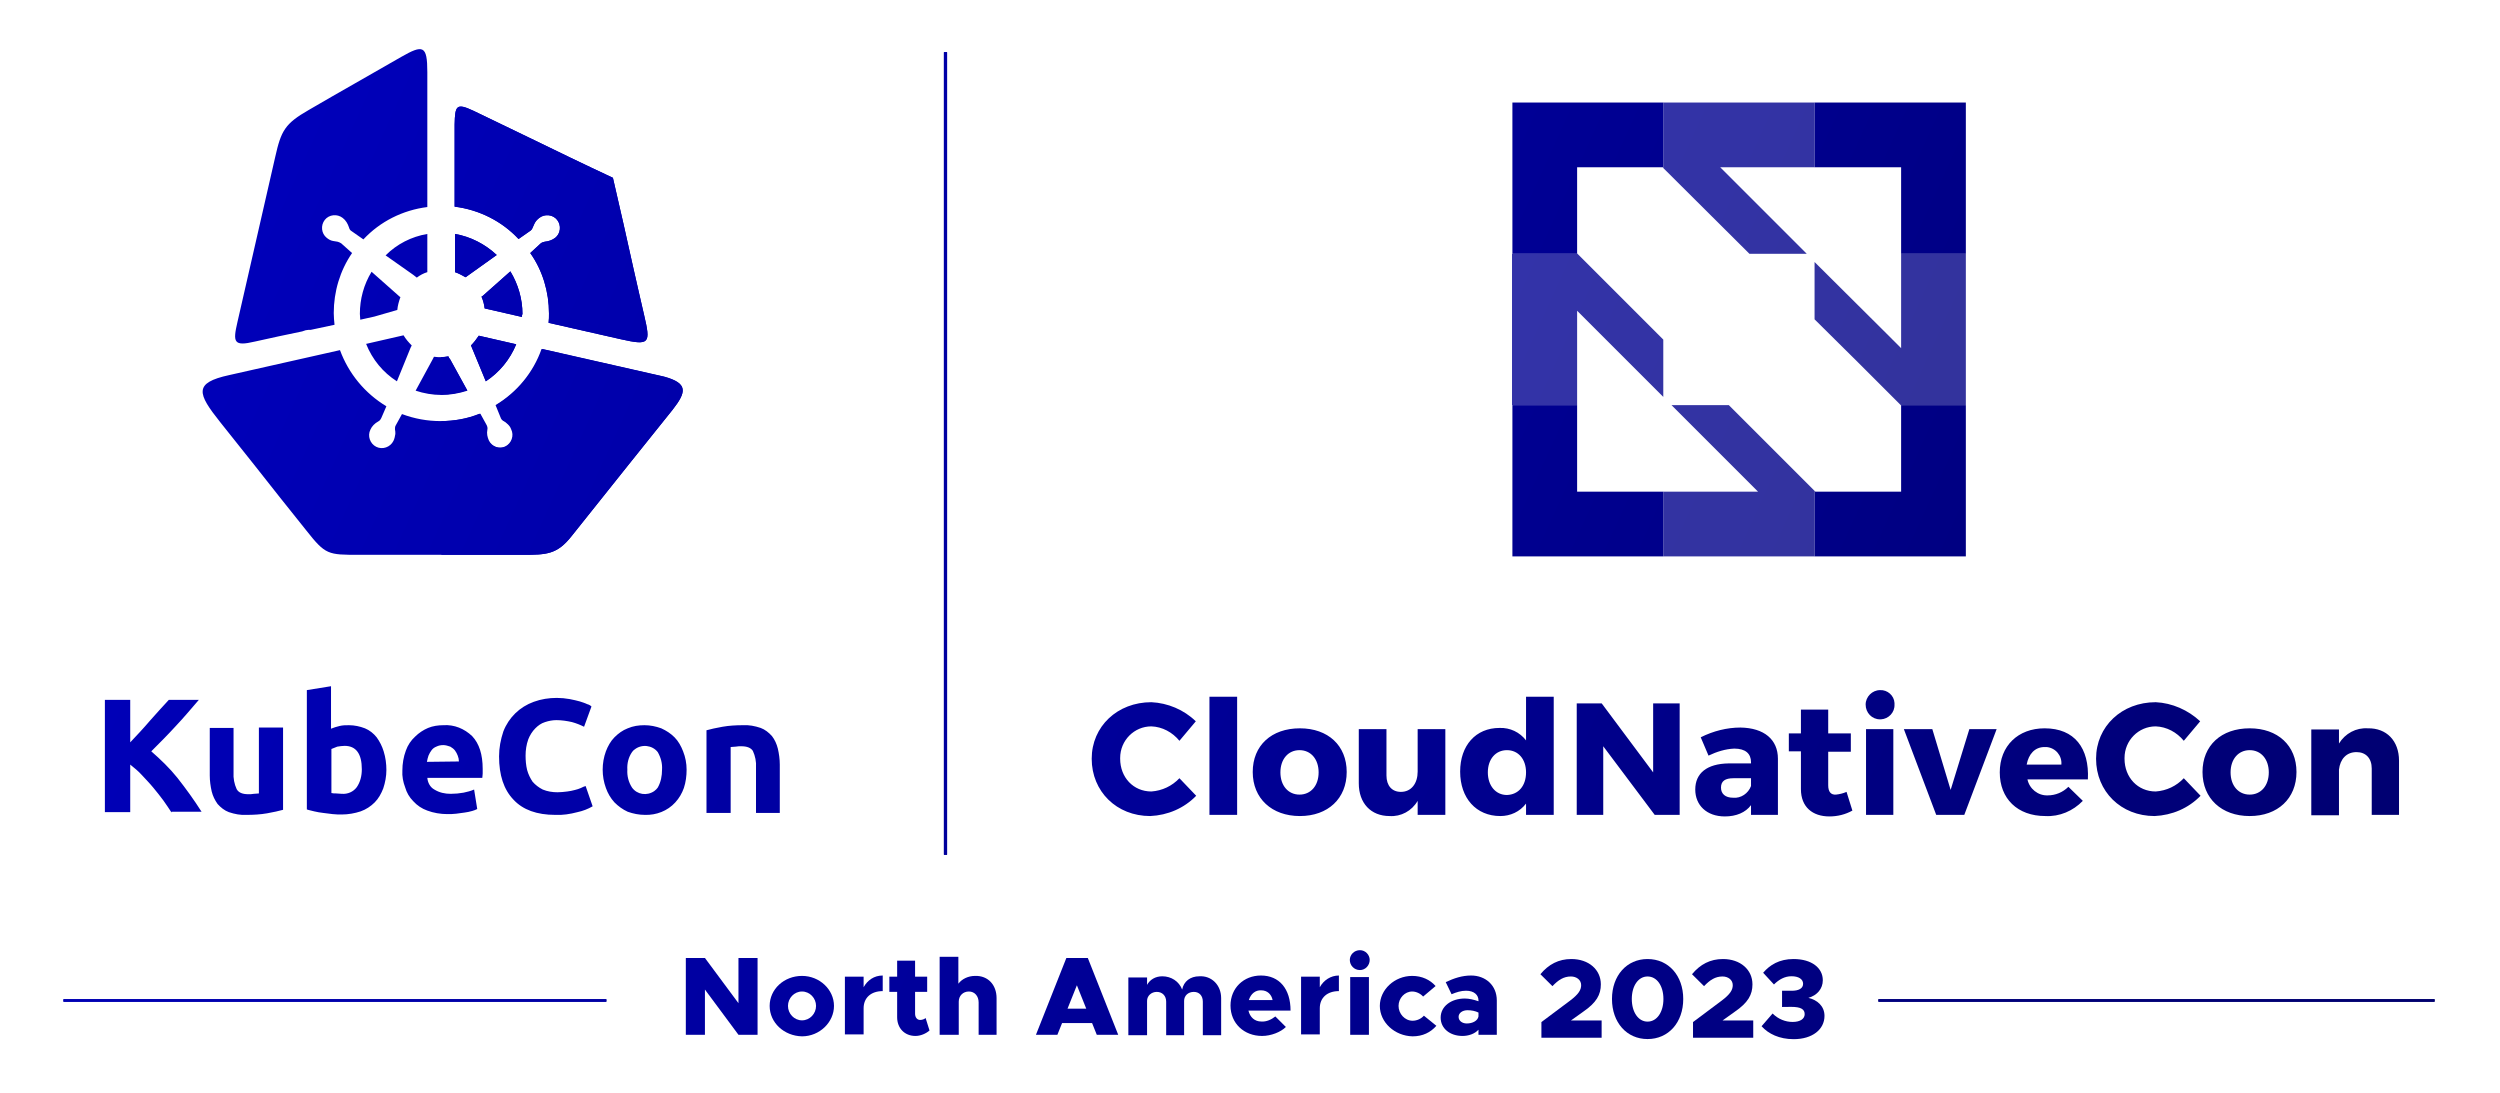
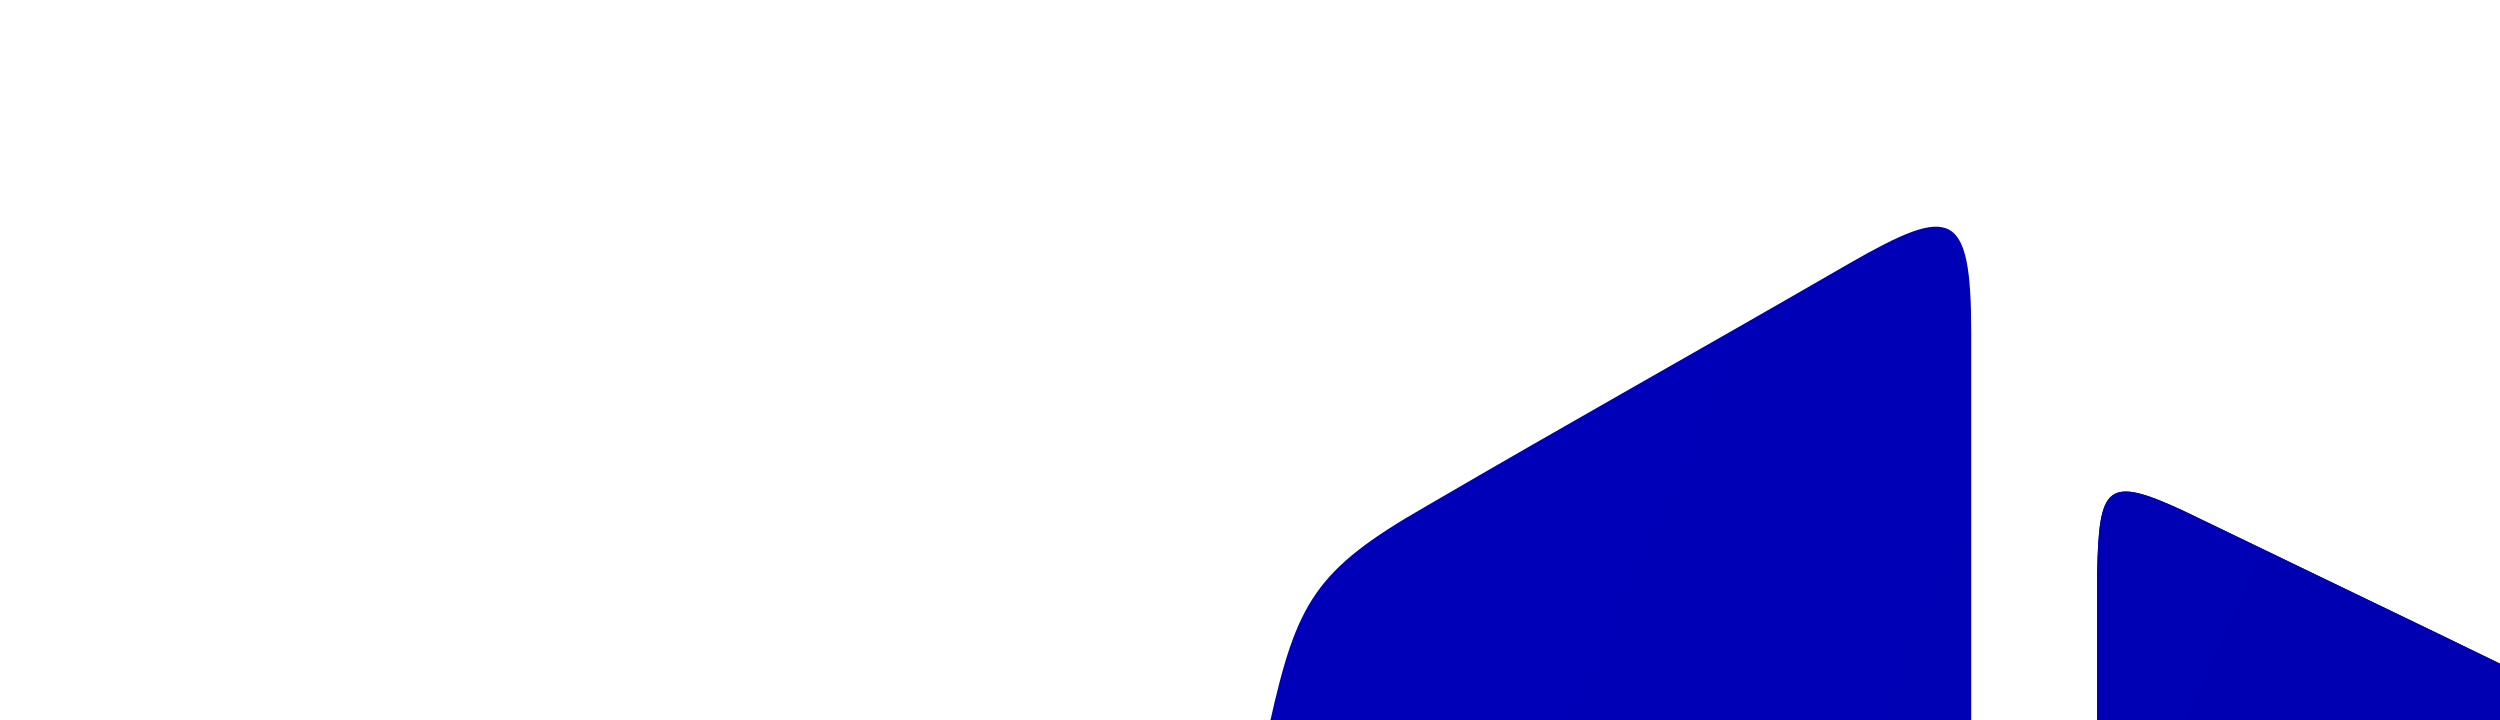
- <svg xmlns="http://www.w3.org/2000/svg" xmlns:xlink="http://www.w3.org/1999/xlink" id="Layer_1" viewBox="0 0 641.2 280.2">
+ <svg xmlns="http://www.w3.org/2000/svg" xmlns:xlink="http://www.w3.org/1999/xlink" id="Layer_1" width="139" height="40" viewBox="0 0 139 40">
  <defs>
    <style>.cls-1{fill:url(#linear-gradient-5);isolation:isolate;opacity:.8;}.cls-2{fill:url(#linear-gradient);}.cls-3{clip-path:url(#clippath);}.cls-4{clip-path:url(#clippath-1);}.cls-5{clip-path:url(#clippath-2);}.cls-6{fill:url(#linear-gradient-8);}.cls-7{fill:url(#linear-gradient-9);}.cls-8{fill:url(#linear-gradient-4);}.cls-9{fill:url(#linear-gradient-6);}.cls-10{fill:url(#linear-gradient-7);}.cls-11{fill:url(#linear-gradient-14);}.cls-12{fill:url(#linear-gradient-18);}.cls-13{fill:url(#linear-gradient-22);}.cls-14{fill:url(#linear-gradient-20);}.cls-15{fill:url(#linear-gradient-21);}.cls-16{fill:url(#linear-gradient-23);}.cls-17{fill:url(#linear-gradient-15);}.cls-18{fill:url(#linear-gradient-19);}.cls-19{fill:url(#linear-gradient-16);}.cls-20{fill:url(#linear-gradient-17);}.cls-21{fill:url(#linear-gradient-13);}.cls-22{fill:url(#linear-gradient-12);}.cls-23{fill:url(#linear-gradient-10);}.cls-24{fill:url(#linear-gradient-11);}.cls-25{fill:url(#linear-gradient-27);}.cls-26{fill:url(#linear-gradient-24);}.cls-27{fill:url(#linear-gradient-26);}.cls-28{fill:url(#linear-gradient-35);}.cls-29{fill:url(#linear-gradient-34);}.cls-30{fill:url(#linear-gradient-36);}.cls-31{fill:url(#linear-gradient-25);}.cls-32{fill:url(#linear-gradient-28);}.cls-33{fill:url(#linear-gradient-29);}.cls-34{fill:url(#linear-gradient-33);}.cls-35{fill:url(#linear-gradient-30);}.cls-36{fill:url(#linear-gradient-32);}.cls-37{fill:url(#linear-gradient-31);}.cls-38{fill:url(#linear-gradient-3);}.cls-38,.cls-39{fill-rule:evenodd;}.cls-39{fill:url(#linear-gradient-2);}</style>
    <linearGradient id="linear-gradient" x1="-114.53" y1="94.572" x2="613.092" y2="426.618" gradientUnits="userSpaceOnUse">
      <stop offset="0" stop-color="#00c" />
      <stop offset="1" stop-color="#006" />
    </linearGradient>
    <linearGradient id="linear-gradient-2" x1="-71.614" y1=".53" x2="656.008" y2="332.577" xlink:href="#linear-gradient" />
    <linearGradient id="linear-gradient-3" x1="-71.089" y1="-.621" x2="656.533" y2="331.425" xlink:href="#linear-gradient" />
    <linearGradient id="linear-gradient-4" x1="-14.106" y1="-125.49" x2="713.516" y2="206.557" xlink:href="#linear-gradient" />
    <linearGradient id="linear-gradient-5" x1="-14.115" y1="-125.471" x2="713.508" y2="206.575" xlink:href="#linear-gradient" />
    <linearGradient id="linear-gradient-6" x1="-72.886" y1="3.316" x2="654.736" y2="335.362" xlink:href="#linear-gradient" />
    <linearGradient id="linear-gradient-7" x1="-53.512" y1="-39.138" x2="674.11" y2="292.909" xlink:href="#linear-gradient" />
    <linearGradient id="linear-gradient-8" x1="-34.038" y1="-81.812" x2="693.584" y2="250.235" xlink:href="#linear-gradient" />
    <linearGradient id="linear-gradient-9" x1="-123.686" y1="114.637" x2="603.936" y2="446.683" xlink:href="#linear-gradient" />
    <linearGradient id="linear-gradient-10" x1="-121.077" y1="108.918" x2="606.545" y2="440.965" xlink:href="#linear-gradient" />
    <linearGradient id="linear-gradient-11" x1="-118.235" y1="102.691" x2="609.387" y2="434.737" xlink:href="#linear-gradient" />
    <linearGradient id="linear-gradient-12" x1="-115.416" y1="96.515" x2="612.206" y2="428.561" xlink:href="#linear-gradient" />
    <linearGradient id="linear-gradient-13" x1="-113.581" y1="92.493" x2="614.041" y2="424.54" xlink:href="#linear-gradient" />
    <linearGradient id="linear-gradient-14" x1="-108.648" y1="81.683" x2="618.974" y2="413.73" xlink:href="#linear-gradient" />
    <linearGradient id="linear-gradient-15" x1="-104.916" y1="73.504" x2="622.706" y2="405.551" xlink:href="#linear-gradient" />
    <linearGradient id="linear-gradient-16" x1="-100.745" y1="64.365" x2="626.877" y2="396.412" xlink:href="#linear-gradient" />
    <linearGradient id="linear-gradient-17" x1="-98.069" y1="58.501" x2="629.553" y2="390.547" xlink:href="#linear-gradient" />
    <linearGradient id="linear-gradient-18" x1="-95.264" y1="52.354" x2="632.358" y2="384.4" xlink:href="#linear-gradient" />
    <linearGradient id="linear-gradient-19" x1="-94.091" y1="49.784" x2="633.531" y2="381.83" xlink:href="#linear-gradient" />
    <linearGradient id="linear-gradient-20" x1="-91.649" y1="44.432" x2="635.973" y2="376.479" xlink:href="#linear-gradient" />
    <linearGradient id="linear-gradient-21" x1="-86.801" y1="33.809" x2="640.817" y2="365.853" xlink:href="#linear-gradient" />
    <linearGradient id="linear-gradient-22" x1="-83.015" y1="25.513" x2="644.607" y2="357.559" xlink:href="#linear-gradient" />
    <linearGradient id="linear-gradient-23" x1="-80.099" y1="19.122" x2="647.519" y2="351.167" xlink:href="#linear-gradient" />
    <linearGradient id="linear-gradient-24" x1="-76.596" y1="11.446" x2="651.026" y2="343.492" xlink:href="#linear-gradient" />
    <linearGradient id="linear-gradient-25" x1="-60.656" y1="-23.484" x2="666.966" y2="308.562" xlink:href="#linear-gradient" />
    <linearGradient id="linear-gradient-26" x1="-60.656" y1="-23.484" x2="666.966" y2="308.562" xlink:href="#linear-gradient" />
    <linearGradient id="linear-gradient-27" x1="-60.656" y1="-23.484" x2="666.966" y2="308.562" xlink:href="#linear-gradient" />
    <clipPath id="clippath">
      <rect class="cls-25" x="481.8" y="256.3" width="142.6" height=".6" />
    </clipPath>
    <linearGradient id="linear-gradient-28" x1="-60.656" y1="-23.484" x2="666.966" y2="308.562" xlink:href="#linear-gradient" />
    <linearGradient id="linear-gradient-29" x1="-141.181" y1="152.973" x2="586.441" y2="485.019" xlink:href="#linear-gradient" />
    <linearGradient id="linear-gradient-30" x1="-141.181" y1="152.973" x2="586.441" y2="485.019" xlink:href="#linear-gradient" />
    <linearGradient id="linear-gradient-31" x1="-141.181" y1="152.973" x2="586.441" y2="485.019" xlink:href="#linear-gradient" />
    <clipPath id="clippath-1">
      <rect class="cls-37" x="16.3" y="256.3" width="139.2" height=".6" />
    </clipPath>
    <linearGradient id="linear-gradient-32" x1="-141.181" y1="152.973" x2="586.441" y2="485.019" xlink:href="#linear-gradient" />
    <linearGradient id="linear-gradient-33" x1="-61.2" y1="-22.292" x2="666.422" y2="309.755" xlink:href="#linear-gradient" />
    <linearGradient id="linear-gradient-34" x1="-61.2" y1="-22.292" x2="666.422" y2="309.755" xlink:href="#linear-gradient" />
    <linearGradient id="linear-gradient-35" x1="-61.2" y1="-22.292" x2="666.422" y2="309.755" xlink:href="#linear-gradient" />
    <clipPath id="clippath-2">
      <rect class="cls-28" x="242.1" y="13.4" width=".8" height="205.8" />
    </clipPath>
    <linearGradient id="linear-gradient-36" x1="-61.2" y1="-22.292" x2="666.422" y2="309.755" xlink:href="#linear-gradient" />
  </defs>
  <g>
    <path class="cls-2" d="M181.2,187.3c1.1-.3,2.4-.6,4.1-.9,1.7-.3,3.5-.4,5.2-.4,1.6-.1,3.1,.2,4.6,.7,1.1,.4,2.1,1.2,2.9,2.1,.7,.9,1.2,2,1.5,3.2,.3,1.3,.5,2.7,.5,4.1v12.4h-6.1v-11.7c.1-1.4-.2-2.9-.8-4.2-.5-.8-1.5-1.2-3-1.2-.5,0-.9,0-1.4,.1-.5,0-.9,.1-1.3,.1v16.9h-6.2v-21.2h0Zm-11.4,10.1c.1-1.6-.3-3.1-1.1-4.5-1.4-1.8-4.1-2.1-5.9-.7-.3,.2-.5,.4-.7,.7-.9,1.3-1.3,2.9-1.2,4.5-.1,1.6,.3,3.2,1.2,4.6,1.3,1.8,3.8,2.2,5.7,.9,.4-.3,.7-.6,.9-.9,.8-1.4,1.1-3,1.1-4.6m6.3,0c0,1.6-.2,3.2-.7,4.7-.5,1.4-1.2,2.6-2.2,3.7-2,2.2-4.9,3.3-7.8,3.2-1.5,0-3-.3-4.4-.8-1.3-.6-2.4-1.4-3.4-2.4-1-1.1-1.7-2.3-2.2-3.7-1.1-3-1.1-6.4,0-9.4,.5-1.3,1.2-2.6,2.2-3.6s2.1-1.8,3.4-2.3c1.4-.6,2.8-.8,4.3-.8s2.9,.3,4.3,.8c1.3,.6,2.4,1.3,3.4,2.3s1.7,2.3,2.2,3.6c.6,1.5,.9,3.1,.9,4.7m-33.7,11.6c-4.7,0-8.3-1.3-10.7-3.9-2.5-2.6-3.7-6.3-3.7-11.1,0-2.2,.4-4.3,1.1-6.4,1.4-3.6,4.2-6.3,7.8-7.6,1.9-.7,3.9-1,5.9-1,1.1,0,2.2,.1,3.3,.3,1,.2,1.9,.4,2.6,.6,.6,.2,1.3,.4,1.9,.7,.4,.1,.8,.3,1.1,.6l-1.9,5.2c-1-.5-2-.9-3.1-1.2-1.3-.3-2.7-.5-4-.5-1,0-2,.2-2.9,.5-1,.3-1.8,.9-2.5,1.6-.8,.8-1.4,1.8-1.8,2.8-.5,1.4-.7,2.8-.7,4.2,0,1.2,.1,2.5,.4,3.7,.3,1.1,.8,2.1,1.4,3,.7,.8,1.6,1.5,2.6,2,1.2,.5,2.5,.7,3.8,.7,.8,0,1.7-.1,2.5-.2,.7-.1,1.3-.2,2-.4,.5-.1,1-.3,1.5-.5,.4-.2,.8-.4,1.2-.5l1.8,5.2c-1.2,.7-2.5,1.2-3.9,1.5-1.9,.5-3.8,.8-5.7,.7m-24.7-13.7c0-.5-.1-1-.3-1.5-.2-.5-.4-.9-.7-1.3-.3-.4-.7-.7-1.2-1-.6-.2-1.2-.4-1.8-.4s-1.2,.1-1.8,.4c-.5,.2-.9,.5-1.2,.9-.3,.4-.6,.9-.8,1.4-.2,.5-.3,1.1-.4,1.6l8.2-.1h0Zm-14.5,2.3c0-1.7,.3-3.5,.9-5.1,.5-1.4,1.3-2.6,2.4-3.6,.9-.9,2.1-1.7,3.3-2.2,1.2-.5,2.6-.7,3.9-.7,2.8-.2,5.4,.9,7.4,2.8,1.8,1.9,2.7,4.7,2.7,8.4v1.2c0,.4-.1,.8-.1,1.1h-14.1c.1,1.2,.7,2.4,1.8,3,1.3,.8,2.7,1.1,4.2,1.1,1.1,0,2.2-.1,3.3-.3,.9-.2,1.8-.4,2.7-.8l.8,5c-.4,.2-.9,.4-1.3,.5-.6,.2-1.3,.3-1.9,.4-.7,.1-1.4,.2-2.2,.3-.8,.1-1.5,.1-2.3,.1-1.7,0-3.5-.3-5.1-.9-1.4-.5-2.6-1.3-3.6-2.4-1-1-1.7-2.2-2.1-3.6-.5-1.3-.8-2.8-.7-4.3m-4.1-.1c0,1.6-.3,3.2-.8,4.7-.5,1.3-1.2,2.6-2.2,3.6s-2.2,1.8-3.6,2.3c-1.5,.5-3.2,.8-4.8,.8-.8,0-1.6,0-2.4-.1l-2.4-.3c-.8-.1-1.5-.2-2.3-.4-.7-.2-1.4-.3-1.9-.5v-30.6l6.2-1v10.9c.7-.3,1.4-.5,2.2-.7,.8-.2,1.6-.2,2.4-.2,1.4,0,2.8,.3,4.1,.8,1.2,.5,2.2,1.3,3,2.3,.8,1.1,1.4,2.3,1.8,3.6,.5,1.6,.7,3.2,.7,4.8m-6.3-.2c0-4-1.5-6-4.4-6-.6,0-1.3,.1-1.9,.2-.5,.2-1,.4-1.5,.6v11.3c.4,.1,.8,.1,1.2,.1,.5,0,1,.1,1.5,.1,1.5,.1,2.9-.5,3.8-1.7,.9-1.3,1.3-2.9,1.3-4.6m-20.2,10.4c-1.1,.3-2.4,.6-4.1,.9-1.7,.3-3.5,.4-5.2,.4-1.6,.1-3.1-.2-4.6-.7-1.1-.4-2.1-1.2-2.9-2.1-.7-1-1.2-2-1.5-3.2-.3-1.3-.5-2.7-.5-4.1v-12.2h6.1v11.4c-.1,1.5,.2,3,.8,4.3,.5,.9,1.5,1.3,3,1.3,.5,0,.9,0,1.4-.1,.5,0,.9-.1,1.3-.1v-16.9h6.2v21.1h0Zm-28.6,.7c-.6-.9-1.3-2-2.1-3.1s-1.7-2.2-2.6-3.3c-.9-1.1-1.9-2.1-2.9-3.2-.9-1-2-1.9-3-2.7v12.2h-6.5v-28.8h6.5v10.9c1.7-1.8,3.4-3.6,5.1-5.6,1.7-1.9,3.3-3.7,4.8-5.3h7.7c-2,2.3-3.9,4.6-5.9,6.7-2,2.2-4.1,4.3-6.3,6.5,2.4,2.1,4.7,4.3,6.7,6.8,2.2,2.8,4.3,5.7,6.2,8.7h-7.7v.2Z" />
    <path class="cls-39" d="M96,81.2l-3.6,.8c0-.5-.1-1-.1-1.5,0-3.8,1-7.5,3-10.8l7,6.2c.1,.1,.2,.2,.4,.3-.4,1.1-.7,2.2-.8,3.3-.2,.1-.5,.1-.7,.2l-5.2,1.5Zm13.6-21.2v9.8c-1,.3-1.9,.8-2.7,1.4-.3-.2-.6-.5-.9-.7l-7.1-5c2.9-2.9,6.6-4.8,10.7-5.5m-48.7,22.6c3.4-14.9,6.3-27.5,9.7-42.4,1.5-6.7,2.5-8.5,8.6-12,8.4-4.9,14.7-8.4,23.7-13.6,5.6-3.2,6.7-3,6.7,3.9V53.1c-6.3,.8-12.1,3.7-16.4,8.3l-3-2.1c-.4-.2-.6-.6-.7-1-.3-.9-.8-1.8-1.6-2.4-1.4-1.1-3.5-.9-4.6,.5s-.9,3.5,.5,4.6c.5,.4,1,.7,1.6,.8,.4,.1,.8,.1,1.2,.2,.3,.1,.6,.2,.9,.4l2.8,2.5c-3.1,4.5-4.7,9.9-4.7,15.4,0,1,.1,2,.2,3l-6.1,1.3c-.4,0-.9,0-1.3,.1l-.9,.3c-4,.8-8,1.7-12.1,2.6-5.5,1.3-5.7,.2-4.5-5m55.8-12.8v-9.8c4,.7,7.7,2.6,10.7,5.4l-7.7,5.5c-.1,.1-.2,.2-.3,.2-.9-.5-1.8-1-2.7-1.3m17.2,11.5l-9.6-2.2c-.1-1-.4-2.1-.8-3,.1-.1,.2-.2,.3-.2l7.1-6.3c2,3.3,3.1,7.1,3.1,10.9-.1,.3-.2,.6-.1,.8m-12.5-52.9c5.2,2.5,8.9,4.3,14.1,6.8,7.2,3.5,14.4,7,21.7,10.4,1.8,7.8,3.6,15.6,5.3,23.4,1.1,4.7,1.6,7.2,2.7,11.8,1.7,7.3,1.5,7.9-6,6.2l-18.5-4.2c.1-.8,.1-1.6,.1-2.4,0-5.5-1.6-11-4.8-15.5l2.6-2.4c.3-.3,.7-.4,1.1-.5,1-.1,1.9-.4,2.7-1,1.4-1.1,1.6-3.2,.5-4.6s-3.2-1.6-4.6-.5h0c-.5,.4-.9,.8-1.2,1.4-.2,.4-.3,.7-.5,1.1-.1,.3-.3,.6-.6,.8l-3,2.1c-4.3-4.6-10.1-7.5-16.4-8.3V31.9c.1-4.9,.5-5.5,4.8-3.5m-6.4,63c-.6,.1-1.3,.2-1.9,.2s-1.2,0-1.8-.1l-.3,.6-4.4,8.1c2.1,.7,4.4,1.1,6.6,1.1,2.3,0,4.5-.4,6.7-1.1l-4.4-8c-.2-.2-.4-.5-.5-.8m7.8-5.3l9.6,2.2c-1.6,3.9-4.3,7.2-7.8,9.5l-3.8-9.2c.7-.7,1.4-1.6,2-2.5m-28.9,2.1l9.6-2.2c.6,1,1.3,1.8,2.1,2.6l-.3,.6-3.5,8.6c-3.6-2.3-6.3-5.6-7.9-9.6m78.6,16.9c-4.6,5.7-6.7,8.4-11.3,14.1-5.2,6.5-9.4,11.8-14.6,18.3-3.7,4.7-6.4,4.8-12.5,4.8h-42c-8,0-8.6,0-13.5-6.2-4.9-6.1-8.7-10.9-13.5-17-3.8-4.8-4.8-6-8.6-10.8-5.9-7.4-6.9-10.1,2.3-12.1l28.4-6.4c2.2,6,6.4,11.1,11.9,14.4l-1.3,3c-.2,.4-.4,.7-.8,.9-.9,.5-1.6,1.2-2,2.1-.8,1.6-.1,3.6,1.5,4.4s3.6,.1,4.4-1.5h0c.3-.6,.4-1.2,.5-1.8,0-.4,0-.8-.1-1.2,0-.3,0-.7,.2-1l1.6-2.9c3.2,1.2,6.5,1.8,9.9,1.8s6.8-.6,10-1.9l1.6,2.9c.2,.4,.3,.8,.2,1.2-.2,1,0,1.9,.4,2.8,.8,1.6,2.8,2.3,4.4,1.5,1.6-.8,2.3-2.8,1.5-4.4h0c-.2-.6-.6-1.1-1.1-1.5-.3-.3-.6-.5-1-.7-.3-.2-.5-.5-.6-.8l-1.3-3.2c5.5-3.3,9.7-8.4,11.8-14.4l31.3,7.1c6.3,1.7,5.9,3.9,2.3,8.5" />
    <path class="cls-38" d="M116.7,69.8v-9.8c4,.7,7.7,2.6,10.7,5.4l-7.7,5.5c-.1,.1-.2,.2-.3,.2-.9-.5-1.8-1-2.7-1.3m17.2,11.5l-9.6-2.2c-.1-1-.4-2.1-.8-3,.1-.1,.2-.2,.3-.2l7.1-6.3c2,3.3,3.1,7.1,3.1,10.9-.1,.3-.2,.6-.1,.8m-12.5-52.9c5.2,2.5,8.9,4.3,14.1,6.8,7.2,3.5,14.4,7,21.7,10.4,1.8,7.8,3.6,15.6,5.3,23.4,1.1,4.7,1.6,7.2,2.7,11.8,1.7,7.3,1.5,7.9-6,6.2l-18.5-4.2c.1-.8,.1-1.6,.1-2.4,0-5.5-1.6-11-4.8-15.5l2.6-2.4c.3-.3,.7-.4,1.1-.5,1-.1,1.9-.4,2.7-1,1.4-1.1,1.6-3.2,.5-4.6s-3.2-1.6-4.6-.5h0c-.5,.4-.9,.8-1.2,1.4-.2,.4-.3,.7-.5,1.1-.1,.3-.3,.6-.6,.8l-3,2.1c-4.3-4.6-10.1-7.5-16.4-8.3V31.9c.1-4.9,.5-5.5,4.8-3.5m1.4,57.7l9.6,2.2c-1.6,3.9-4.3,7.2-7.8,9.5l-3.8-9.2c.7-.7,1.4-1.6,2-2.5m-9.7,15.1v-9.6c.6,0,1.3-.1,1.9-.2,.1,.3,.2,.5,.4,.7l4.4,8c-2.2,.7-4.5,1.1-6.7,1.1m59.4,3.9c-4.6,5.7-6.7,8.4-11.3,14.1-5.2,6.5-9.4,11.8-14.6,18.3-3.7,4.7-6.4,4.8-12.5,4.8h-20.9v-34.3c3.4,0,6.8-.6,10-1.9l1.6,2.9c.2,.4,.3,.8,.2,1.2-.2,1,0,1.9,.4,2.8,.8,1.6,2.8,2.3,4.4,1.5s2.3-2.8,1.5-4.4c-.2-.6-.6-1.1-1.1-1.5-.3-.3-.6-.5-1-.7-.3-.2-.5-.5-.6-.8l-1.3-3.2c5.5-3.3,9.7-8.4,11.8-14.4l31.3,7.1c6.1,1.7,5.7,3.9,2.1,8.5" />
    <path class="cls-8" d="M404.5,103.9h-16.6v38.8h38.7v-16.6h-22.1v-22.2Zm83.1,.1v22.1h-22l-.2-.2v16.8h38.8v-38.8h-16.7l.1,.1Zm-99.7-38.9h16.7l-.1-.1v-22.1h22l.1,.2V26.3h-38.7v38.8Zm77.5-38.8v16.6h22.2v22.2h16.6V26.3h-38.8Z" />
    <path class="cls-1" d="M463.4,65.1l-22.2-22.2h24.2V26.3h-38.8v16.8l22.1,22h14.7Zm-20,38.8h-14.7l18.4,18.4,3.8,3.8h-24.3v16.6h38.8v-16.8l-11-11-11-11Zm44.2-38.8v24.2l-3.8-3.8-18.4-18.3v14.7l11.1,11,11,11h16.7v-38.8h-16.6Zm-61,22l-22-22h-16.8v38.8h16.7v-24.2l22.1,22.1-0-14.7Z" />
    <path class="cls-9" d="M306.7,185l-4.2,5c-1.8-2.2-4.4-3.6-7.2-3.7-4.4,0-8,3.6-8,8.1v.2c0,4.8,3.4,8.4,8,8.4,2.8-.2,5.3-1.4,7.2-3.4l4.3,4.5c-3.1,3.2-7.3,5-11.8,5.2-8.6,0-15-6.3-15-14.7,0-8.3,6.6-14.5,15.3-14.5,4.2,.2,8.3,1.9,11.4,4.9h0Zm3.5,24v-30.3h7.1v30.3h-7.1Zm35.2-11c0,6.8-4.8,11.3-12,11.3s-12.1-4.5-12.1-11.3,4.8-11.2,12.1-11.2c7.2,0,12,4.4,12,11.2h0Zm-17,.1c0,3.4,2,5.7,4.9,5.7s4.9-2.3,4.9-5.7-2-5.7-4.9-5.7-4.9,2.3-4.9,5.7h0Zm42.3,10.9h-7.1v-3.6c-1.5,2.6-4.3,4.1-7.2,3.9-4.8,0-7.9-3.3-7.9-8.4v-13.9h7.1v11.9c0,2.6,1.4,4.2,3.7,4.2,2.7,0,4.3-2.2,4.3-5.2v-10.9h7.1v22Zm27.8,0h-7.1v-2.9c-1.6,2.1-4,3.2-6.6,3.2-6.2,0-10.3-4.6-10.3-11.4,0-6.7,4-11.2,10.1-11.2,2.7-.1,5.2,1.1,6.8,3.2v-11.2h7.1v30.3h0Zm-7.1-10.9c0-3.4-2-5.7-4.9-5.7s-4.9,2.3-4.9,5.7,2,5.8,4.9,5.8c3-.1,4.9-2.4,4.9-5.8Z" />
    <path class="cls-10" d="M424.4,209l-13.2-17.6v17.6h-6.8v-28.6h6.4l13.2,17.7v-17.7h6.8v28.6h-6.4Zm31.6-14.4v14.4h-6.9v-2.5c-1.4,1.9-3.8,2.9-6.7,2.9-4.7,0-7.6-2.9-7.6-6.9,0-4.2,3-6.6,8.5-6.7h5.8v-.3c0-2.2-1.4-3.5-4.3-3.5-2.3,.1-4.5,.8-6.6,1.8l-2-4.7c3.2-1.6,6.7-2.5,10.2-2.5,6.1,.1,9.6,3.1,9.6,8Zm-6.9,7v-2h-4.5c-2.1,0-3.2,.7-3.2,2.4,0,1.6,1.1,2.6,3.1,2.6,2,.2,3.9-1.1,4.6-3Zm26,6.3c-1.8,1-3.8,1.5-5.9,1.5-4.3,0-7.3-2.4-7.3-7v-9.7h-3.1v-4.6h3.1v-6.1h7v6.1h5.8v4.7h-5.8v8.6c0,1.7,.7,2.5,2,2.4,.9-.1,1.8-.3,2.7-.7l1.5,4.8Zm10.8-27.2c.1,2-1.5,3.7-3.5,3.8h-.2c-2.1,0-3.7-1.7-3.7-3.8,0-2,1.7-3.7,3.7-3.7,1.9-.1,3.6,1.4,3.7,3.3v.4h0Zm-7.3,28.3v-22h7v22h-7Zm18,0l-8.3-22h7.3l4.7,15.6,4.8-15.6h7l-8.3,22h-7.2Zm38.9-9.1h-15.5c.5,2.4,2.7,4.2,5.2,4.1,2,0,3.9-.8,5.3-2.2l3.7,3.6c-2.5,2.6-6,4.1-9.6,3.9-7.2,0-11.7-4.5-11.7-11.2,0-6.8,4.7-11.3,11.5-11.3,7.7,0,11.5,5.1,11.1,13.1h0Zm-6.8-3.8c.2-2.3-1.5-4.3-3.8-4.5h-.5c-2.5,0-4.1,1.8-4.6,4.5h8.9Z" />
    <path class="cls-6" d="M564.3,185l-4.2,5c-1.8-2.2-4.4-3.6-7.2-3.7-4.4,0-8,3.6-8,8.1v.2c0,4.8,3.4,8.4,8,8.4,2.8-.2,5.3-1.4,7.2-3.4l4.3,4.5c-3.1,3.2-7.3,5-11.8,5.2-8.6,0-15-6.3-15-14.7,0-8.3,6.6-14.5,15.3-14.5,4.2,.2,8.3,2,11.4,4.9Zm24.7,13c0,6.8-4.8,11.3-12,11.3s-12.1-4.5-12.1-11.3,4.8-11.2,12.1-11.2c7.2,0,12,4.4,12,11.2Zm-16.9,.1c0,3.4,2,5.7,4.9,5.7s4.9-2.3,4.9-5.7-2-5.7-4.9-5.7-4.9,2.3-4.9,5.7h0Zm43.2-3v13.9h-7v-11.9c0-2.6-1.5-4.2-3.9-4.2-2.6,0-4.2,1.8-4.5,4.5v11.7h-7.1v-22h7.1v3.6c1.6-2.6,4.4-4.1,7.4-3.9,4.8-.1,8,3.2,8,8.3h0Z" />
  </g>
  <g>
    <path class="cls-7" d="M175.9,245.7h4.9l8.6,11.6v-11.6h4.9v19.7h-4.9l-8.6-11.6v11.6h-4.9v-19.7Z" />
    <path class="cls-23" d="M197.4,258c0-4.3,3.7-7.7,8.3-7.7,4.5,0,8.2,3.5,8.2,7.7s-3.7,7.8-8.2,7.8c-4.6-.1-8.3-3.5-8.3-7.8Zm11.9,0c0-2-1.6-3.7-3.6-3.7s-3.6,1.7-3.6,3.7,1.6,3.7,3.6,3.7,3.6-1.7,3.6-3.7Z" />
    <path class="cls-24" d="M226.4,250.2v4c-3,0-4.9,1.7-4.9,4.4v6.7h-4.8v-14.8h4.8v2.7c1-1.8,2.7-3,4.9-3Z" />
    <path class="cls-22" d="M238.4,264.3c-.9,.8-2.3,1.4-3.6,1.4-2.8,0-4.7-2-4.7-4.8v-6.5h-2v-3.9h2v-4.1h4.6v4.1h3.1v3.9h-3.1v5.6c0,.9,.5,1.6,1.3,1.6,.5,0,1.1-.2,1.4-.5l1,3.2Z" />
    <path class="cls-21" d="M255.6,256v9.4h-4.6v-8.3c0-1.6-1-2.8-2.5-2.8s-2.6,1.1-2.6,2.6v8.5h-4.9v-20h4.8v6.9c.9-1.2,2.5-2,4.3-2,3.3-.1,5.5,2.3,5.5,5.7Z" />
    <path class="cls-11" d="M280.1,262.4h-7.7l-1.2,3h-5.5l7.8-19.7h5.5l7.8,19.7h-5.5l-1.2-3Zm-1.5-3.7l-2.4-6-2.4,6h4.8Z" />
    <path class="cls-17" d="M313.2,256v9.5h-4.7v-8.6c0-1.5-.9-2.5-2.3-2.5-1.5,0-2.5,1-2.5,2.3v8.8h-4.6v-8.6c0-1.5-1-2.5-2.4-2.5s-2.5,1-2.5,2.3v8.8h-4.8v-14.8h4.8v1.9c.7-1.3,2.1-2.2,3.9-2.2,2.3,0,4.3,1.3,5.1,3.4,.4-2.1,2.1-3.4,4.4-3.4,3.1-.2,5.6,2.2,5.6,5.6Z" />
    <path class="cls-19" d="M327.1,260.7l2.7,2.7c-1.3,1.3-3.8,2.3-6.1,2.3-4.6,0-8.1-3.2-8.1-7.8,0-4.5,3.4-7.7,7.8-7.7,4.7,0,7.6,3.4,7.6,9h-10.8c.4,1.7,1.6,2.8,3.3,2.8,1.3,.1,2.6-.5,3.6-1.3Zm-6.8-4.2h6.1c-.3-1.5-1.4-2.5-2.9-2.5-1.5-.1-2.7,.9-3.2,2.5Z" />
    <path class="cls-20" d="M343.4,250.2v4c-3,0-4.9,1.7-4.9,4.4v6.7h-4.8v-14.8h4.8v2.7c1-1.8,2.8-3,4.9-3Z" />
    <path class="cls-12" d="M346.2,246.2c0-1.3,1.1-2.5,2.6-2.5,1.4,0,2.5,1.2,2.5,2.5,0,1.4-1.1,2.6-2.5,2.6-1.5,0-2.6-1.2-2.6-2.6Zm.1,4.4h4.8v14.8h-4.8v-14.8Z" />
    <path class="cls-18" d="M353.9,258c0-4.2,3.8-7.7,8.3-7.7,2.5,0,4.6,1,6,2.6l-3.2,2.7c-.6-.7-1.7-1.3-2.8-1.3-1.9,0-3.5,1.7-3.5,3.7s1.6,3.8,3.6,3.8c1.1,0,2.2-.5,2.9-1.3l3.2,2.6c-1.5,1.7-3.5,2.7-6.1,2.7-4.6-.1-8.4-3.6-8.4-7.8Z" />
    <path class="cls-14" d="M383.9,256.6v8.8h-4.7v-1.3c-1,1.1-2.6,1.6-4.1,1.6-3.2,0-5.6-1.9-5.6-4.7,0-2.9,2.7-4.9,6.2-4.9,1.1,0,2.3,.3,3.5,.7v-.2c0-1.4-1.1-2.5-3.2-2.5-1.3,0-2.5,.4-3.7,.9l-1.5-3.1c2.1-1,4.2-1.7,6.5-1.7,3.7,0,6.6,2.5,6.6,6.4Zm-4.7,4.1v-1c-.8-.4-1.8-.6-2.8-.6-1.3,0-2.3,.7-2.3,1.7s.9,1.7,2.1,1.7c1.5-0,2.8-.7,3-1.8Z" />
    <g>
      <path class="cls-15" d="M395.342,262.139l7.333-5.485c2.223-1.675,2.858-2.771,2.858-3.984,0-1.356-1.184-2.223-2.627-2.223-1.848,0-3.233,.895-4.735,2.482l-3.089-3.06c2.107-2.541,4.677-3.897,7.939-3.897,4.445,0,7.563,2.714,7.563,6.495,0,2.628-1.097,4.677-4.562,7.045l-3.117,2.223h7.881v4.417h-15.445v-4.013Z" />
      <path class="cls-13" d="M413.442,256.22c0-6.004,3.781-10.248,9.122-10.248,5.37,0,9.152,4.244,9.152,10.248,0,6.034-3.782,10.278-9.152,10.278-5.341,0-9.122-4.244-9.122-10.278Zm13.193,0c0-3.377-1.675-5.773-4.071-5.773-2.367,0-4.041,2.396-4.041,5.773,0,3.378,1.674,5.804,4.041,5.804,2.396,0,4.071-2.426,4.071-5.804Z" />
      <path class="cls-16" d="M434.227,262.139l7.333-5.485c2.223-1.675,2.858-2.771,2.858-3.984,0-1.356-1.184-2.223-2.627-2.223-1.848,0-3.233,.895-4.735,2.482l-3.089-3.06c2.107-2.541,4.677-3.897,7.939-3.897,4.445,0,7.563,2.714,7.563,6.495,0,2.628-1.097,4.677-4.562,7.045l-3.117,2.223h7.881v4.417h-15.445v-4.013Z" />
      <path class="cls-26" d="M451.807,263.207l2.829-3.263c1.443,1.443,3.291,2.165,5.139,2.165,1.992,0,3.089-.837,3.089-1.992,0-1.241-.924-1.876-3.464-1.876l-2.339,.028v-4.157h2.339c1.991,.029,3.06-.635,3.06-1.789,0-1.213-1.184-1.935-2.974-1.935-1.761,0-3.204,.837-4.503,2.107l-2.771-3.003c1.703-1.991,4.128-3.521,7.794-3.521,4.677,0,7.507,2.31,7.507,5.428,0,2.223-1.473,3.896-3.695,4.532,2.223,.52,4.128,2.078,4.128,4.619,0,3.493-3.118,5.976-7.91,5.976-3.667,0-6.467-1.356-8.228-3.319Z" />
    </g>
  </g>
  <g>
    <rect id="SVGID" class="cls-31" x="481.8" y="256.3" width="142.6" height=".6" />
    <g>
      <rect class="cls-27" x="481.8" y="256.3" width="142.6" height=".6" />
      <g class="cls-3">
        <rect class="cls-32" x="481.8" y="256.3" width="142.6" height=".6" />
      </g>
    </g>
  </g>
  <g>
    <rect id="SVGID-2" class="cls-33" x="16.3" y="256.3" width="139.2" height=".6" />
    <g>
      <rect class="cls-35" x="16.3" y="256.3" width="139.2" height=".6" />
      <g class="cls-4">
        <rect class="cls-36" x="16.3" y="256.3" width="139.2" height=".6" />
      </g>
    </g>
  </g>
  <g>
    <rect id="SVGID-3" class="cls-34" x="242.1" y="13.4" width=".8" height="205.8" />
    <g>
      <rect class="cls-29" x="242.1" y="13.4" width=".8" height="205.8" />
      <g class="cls-5">
        <rect class="cls-30" x="242.1" y="13.4" width=".8" height="205.8" />
      </g>
    </g>
  </g>
</svg>
